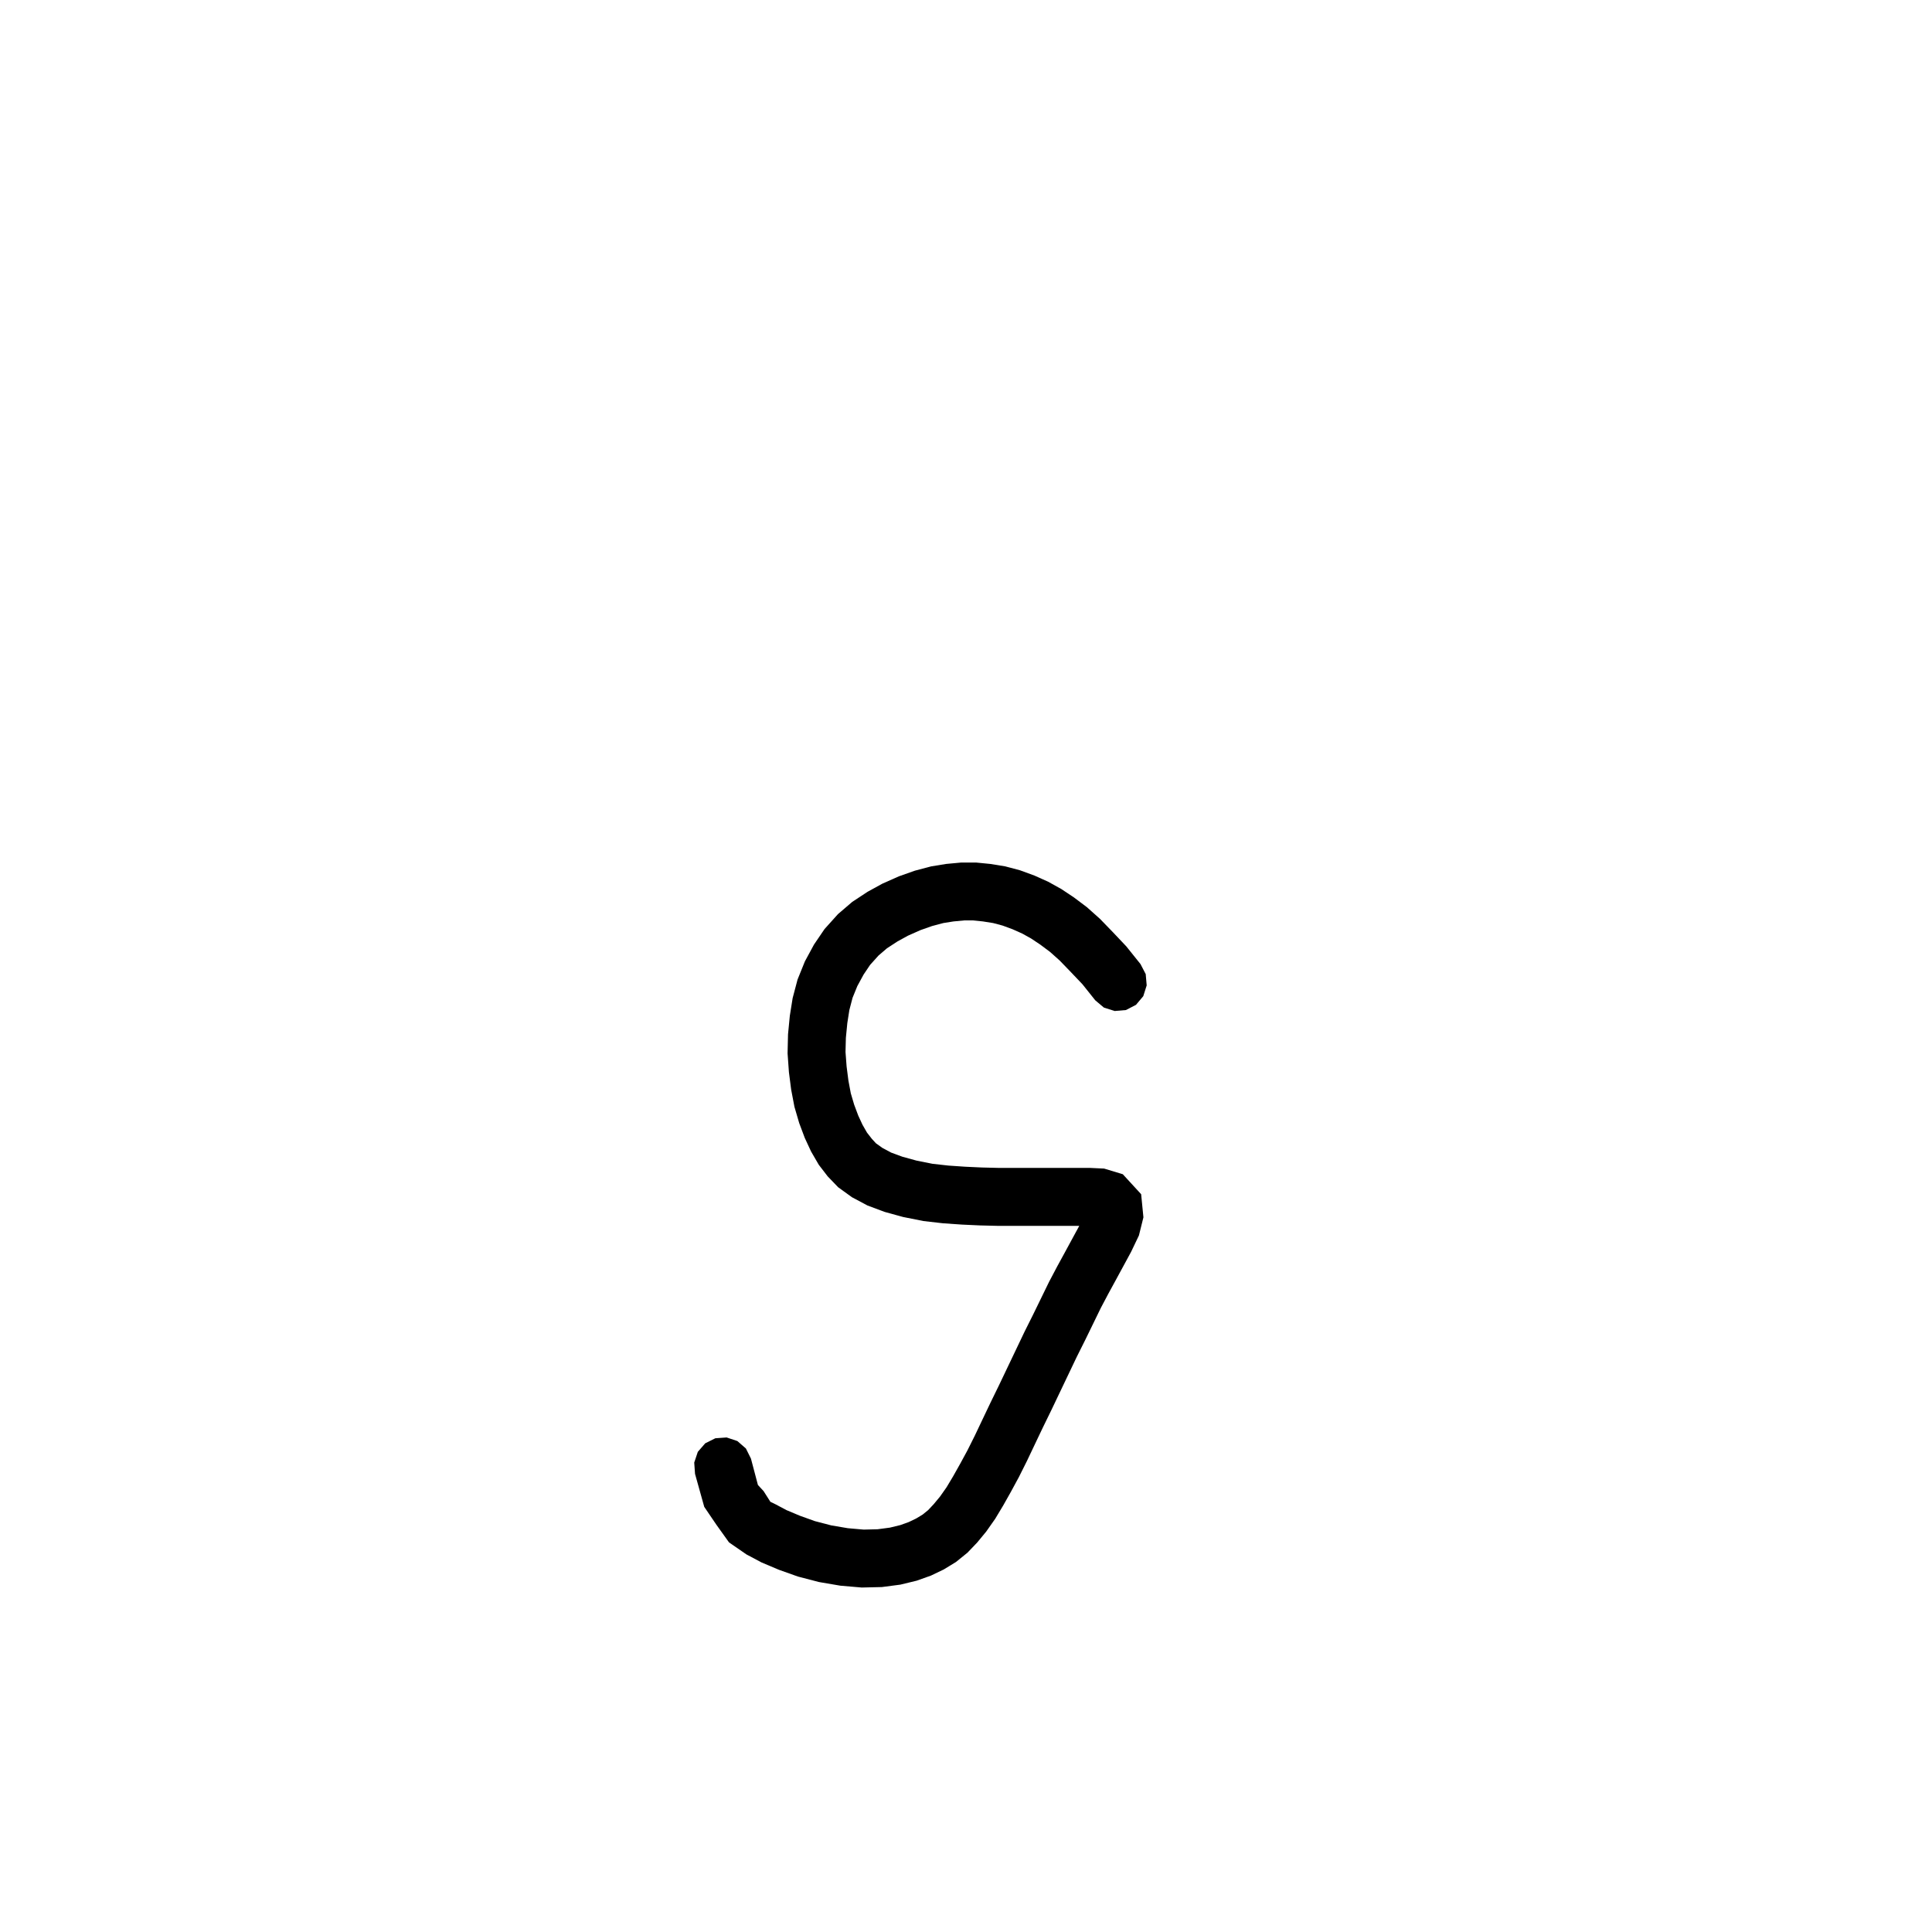
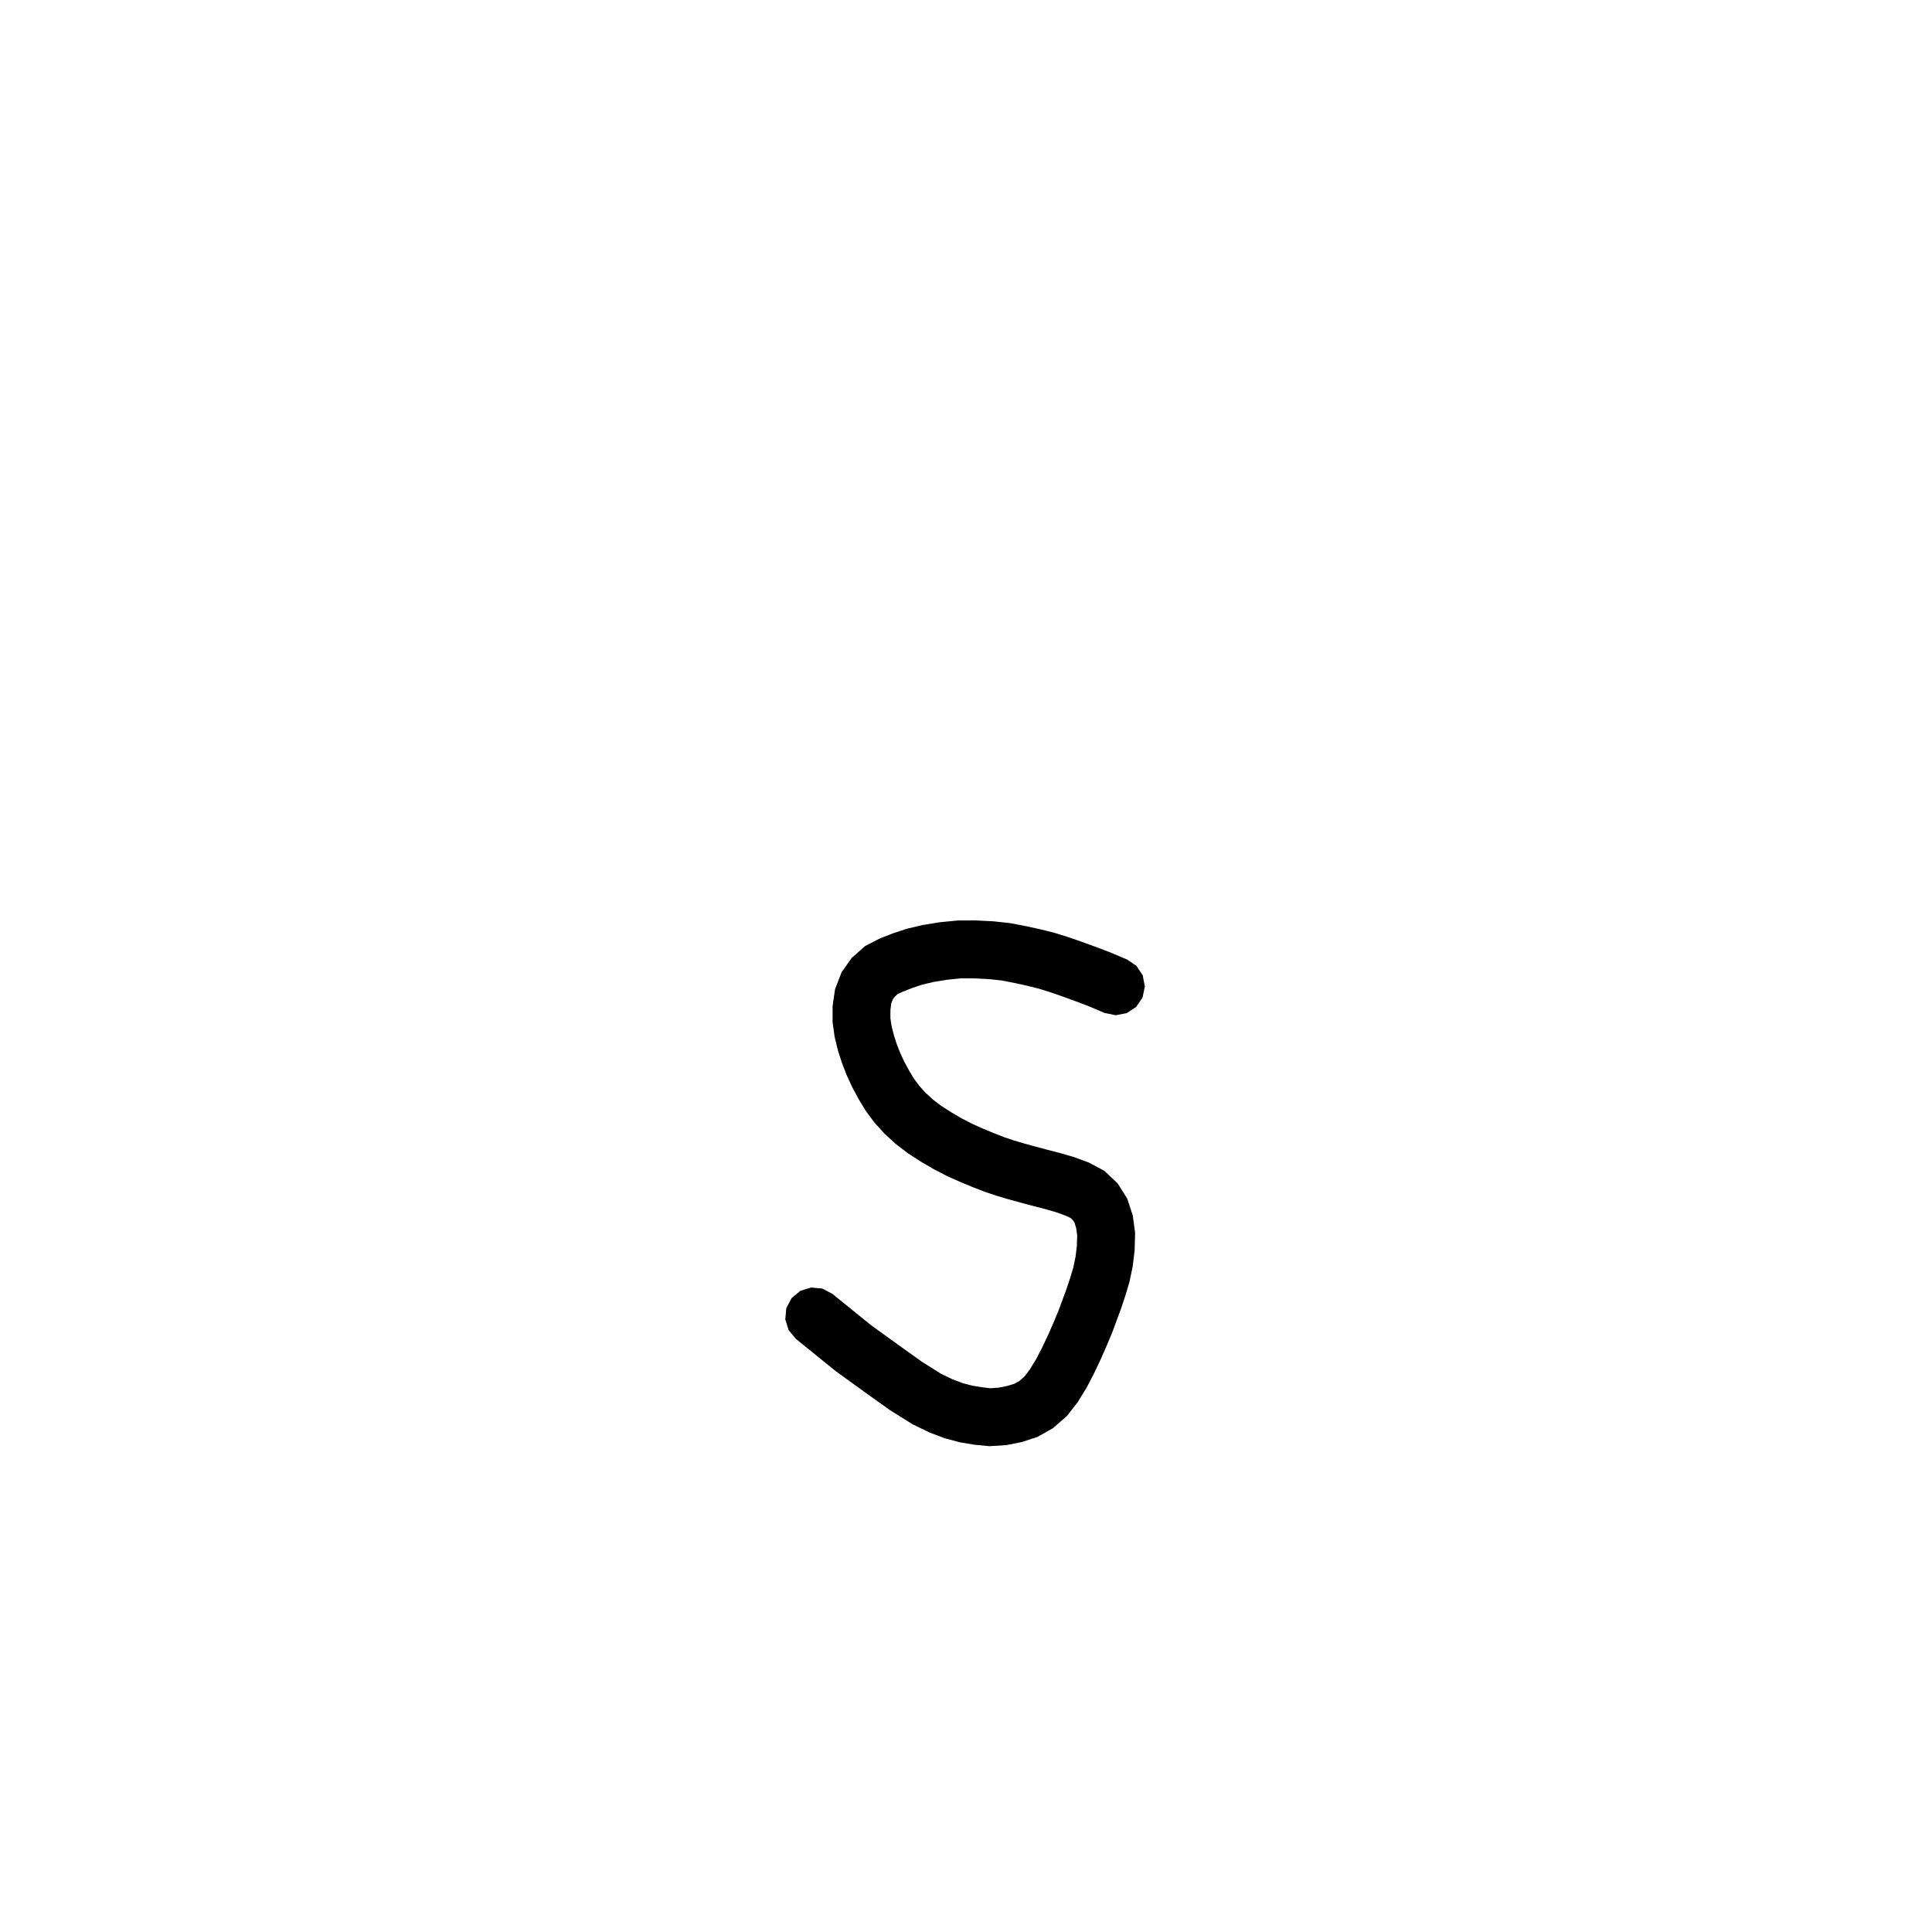
<svg xmlns="http://www.w3.org/2000/svg" viewBox="0 0 300 300" width="300" height="300">
-   <path d="M 177.099 149.705 L 174.892 146.952 L 172.809 144.749 L 170.799 142.675 L 168.768 140.862 L 166.754 139.348 L 164.799 138.047 L 162.767 136.918 L 160.626 135.957 L 158.403 135.144 L 156.095 134.53 L 153.793 134.155 L 151.549 133.933 L 149.276 133.933 L 146.917 134.152 L 144.587 134.532 L 142.068 135.197 L 139.587 136.073 L 137.005 137.221 L 134.72 138.474 L 132.331 140.048 L 130.118 141.946 L 128.036 144.261 L 126.403 146.661 L 124.987 149.273 L 123.844 152.099 L 123.081 154.985 L 122.643 157.737 L 122.364 160.607 L 122.294 163.569 L 122.503 166.486 L 122.851 169.192 L 123.36 171.865 L 124.096 174.379 L 124.966 176.699 L 125.942 178.801 L 127.136 180.861 L 128.527 182.67 L 130.147 184.354 L 132.288 185.903 L 134.707 187.191 L 137.371 188.185 L 140.227 188.972 L 143.389 189.603 L 146.448 189.953 L 149.364 190.153 L 152.166 190.283 L 154.849 190.349 L 157.358 190.349 L 159.623 190.349 L 161.761 190.349 L 163.711 190.349 L 165.535 190.349 L 167.358 190.349 L 169.038 190.348 L 170.181 190.367 L 170.054 190.244 L 168.841 188.778 L 168.614 187.954 L 168.431 188.664 L 167.634 190.268 L 166.485 192.381 L 165.293 194.579 L 164.147 196.678 L 162.904 199.035 L 161.678 201.55 L 160.431 204.108 L 159.101 206.767 L 157.763 209.571 L 156.442 212.338 L 155.13 215.088 L 153.809 217.793 L 152.54 220.457 L 151.363 222.935 L 150.222 225.218 L 149.08 227.321 L 147.995 229.25 L 146.98 230.946 L 145.977 232.371 L 144.993 233.561 L 144.114 234.495 L 143.257 235.189 L 142.259 235.792 L 141.105 236.347 L 139.796 236.816 L 138.183 237.209 L 136.267 237.462 L 134.116 237.515 L 131.645 237.298 L 129.059 236.858 L 126.54 236.201 L 124.205 235.364 L 122.108 234.483 L 120.444 233.597 L 119.627 233.201 L 118.573 231.543 L 117.689 230.586 L 116.606 226.489 L 115.822 224.918 L 114.497 223.766 L 112.832 223.209 L 111.08 223.332 L 109.509 224.115 L 108.357 225.44 L 107.8 227.105 L 107.923 228.857 L 109.355 233.984 L 111.239 236.759 L 113.203 239.504 L 115.909 241.371 L 118.27 242.624 L 120.953 243.756 L 123.9 244.805 L 127.167 245.657 L 130.493 246.224 L 133.809 246.51 L 136.94 246.437 L 139.804 246.062 L 142.343 245.448 L 144.555 244.659 L 146.546 243.705 L 148.441 242.547 L 150.226 241.102 L 151.737 239.521 L 153.142 237.817 L 154.529 235.846 L 155.778 233.769 L 156.958 231.672 L 158.205 229.373 L 159.454 226.877 L 160.668 224.323 L 161.915 221.703 L 163.235 219 L 164.564 216.215 L 165.885 213.448 L 167.188 210.717 L 168.5 208.094 L 169.768 205.494 L 170.932 203.103 L 172.079 200.932 L 173.198 198.88 L 174.395 196.675 L 175.636 194.386 L 176.852 191.839 L 177.55 189.027 L 177.197 185.436 L 174.348 182.334 L 171.454 181.457 L 169.201 181.35 L 167.358 181.349 L 165.535 181.349 L 163.711 181.349 L 161.761 181.349 L 159.623 181.349 L 157.358 181.349 L 154.962 181.349 L 152.488 181.289 L 149.881 181.168 L 147.263 180.99 L 144.787 180.712 L 142.289 180.211 L 140.114 179.613 L 138.374 178.972 L 137.02 178.248 L 136.017 177.532 L 135.372 176.827 L 134.625 175.869 L 133.932 174.658 L 133.273 173.238 L 132.634 171.533 L 132.112 169.77 L 131.741 167.789 L 131.459 165.59 L 131.291 163.349 L 131.347 161.154 L 131.571 158.867 L 131.888 156.839 L 132.382 154.945 L 133.126 153.117 L 134.1 151.326 L 135.109 149.827 L 136.423 148.368 L 137.731 147.248 L 139.368 146.18 L 140.982 145.295 L 142.929 144.43 L 144.724 143.797 L 146.482 143.33 L 148.051 143.081 L 149.718 142.922 L 151.092 142.922 L 152.622 143.078 L 154.219 143.332 L 155.686 143.724 L 157.235 144.294 L 158.742 144.968 L 160.106 145.727 L 161.548 146.69 L 163.056 147.817 L 164.547 149.149 L 166.31 150.974 L 168.085 152.839 L 170.071 155.327 L 171.414 156.458 L 173.088 156.988 L 174.837 156.838 L 176.396 156.03 L 177.527 154.686 L 178.057 153.013 L 177.907 151.263 Z" fill="black" fill-rule="nonzero" />
+   <path d="M 175.024 149 L 172.226 147.817 L 169.989 146.975 L 167.853 146.198 L 165.742 145.472 L 163.724 144.848 L 161.53 144.298 L 159.398 143.831 L 156.897 143.349 L 154.249 143.061 L 151.499 142.923 L 148.763 142.927 L 145.898 143.21 L 143.28 143.635 L 140.794 144.222 L 138.594 144.951 L 136.545 145.759 L 134.32 146.911 L 132.248 148.755 L 130.681 150.969 L 129.664 153.607 L 129.284 156.237 L 129.284 158.737 L 129.61 161.056 L 130.135 163.175 L 130.725 165.02 L 131.453 166.911 L 132.327 168.805 L 133.321 170.652 L 134.444 172.514 L 135.839 174.375 L 137.384 176.075 L 139.132 177.671 L 141.009 179.099 L 142.991 180.376 L 144.996 181.55 L 147.037 182.606 L 149.036 183.504 L 150.958 184.299 L 152.865 185.047 L 154.749 185.676 L 156.563 186.214 L 158.445 186.733 L 160.368 187.246 L 162.269 187.736 L 164.007 188.238 L 165.496 188.779 L 166.276 189.15 L 166.592 189.468 L 166.855 189.868 L 167.118 190.733 L 167.266 191.843 L 167.21 193.506 L 167.008 195.172 L 166.645 196.88 L 166.15 198.516 L 165.565 200.271 L 164.963 201.896 L 164.365 203.512 L 163.659 205.217 L 162.822 207.132 L 161.875 209.144 L 160.921 211.001 L 159.934 212.616 L 159.105 213.717 L 158.265 214.451 L 157.517 214.866 L 156.42 215.203 L 155.075 215.475 L 153.786 215.564 L 152.491 215.415 L 150.953 215.162 L 149.495 214.774 L 147.888 214.172 L 146.127 213.323 L 143.211 211.491 L 139.356 208.736 L 135.25 205.771 L 129.248 200.906 L 127.695 200.088 L 125.946 199.927 L 124.269 200.447 L 122.919 201.569 L 122.101 203.123 L 121.94 204.871 L 122.46 206.548 L 123.582 207.899 L 129.74 212.887 L 134.103 216.044 L 138.173 218.949 L 141.672 221.143 L 144.313 222.432 L 146.732 223.339 L 149.047 223.958 L 151.282 224.333 L 153.636 224.562 L 156.246 224.399 L 158.674 223.916 L 161.1 223.122 L 163.496 221.775 L 165.675 219.868 L 167.362 217.698 L 168.765 215.414 L 169.949 213.12 L 171.015 210.856 L 171.938 208.746 L 172.742 206.803 L 173.402 205.022 L 174.058 203.251 L 174.73 201.233 L 175.368 199.095 L 175.885 196.652 L 176.186 194.166 L 176.256 191.428 L 175.9 188.764 L 175.032 186.107 L 173.534 183.74 L 171.46 181.793 L 169.095 180.53 L 166.811 179.686 L 164.649 179.056 L 162.651 178.54 L 160.8 178.047 L 159.035 177.56 L 157.452 177.091 L 155.94 176.589 L 154.325 175.953 L 152.599 175.239 L 150.95 174.501 L 149.344 173.67 L 147.701 172.706 L 146.161 171.719 L 144.893 170.757 L 143.748 169.711 L 142.778 168.643 L 141.909 167.486 L 141.145 166.203 L 140.377 164.78 L 139.742 163.404 L 139.212 162.024 L 138.795 160.724 L 138.441 159.321 L 138.263 158.118 L 138.263 156.845 L 138.386 155.827 L 138.627 155.195 L 138.947 154.767 L 139.39 154.347 L 140.185 153.99 L 141.658 153.414 L 143.231 152.885 L 145.022 152.465 L 147.058 152.135 L 149.224 151.915 L 151.268 151.92 L 153.55 152.034 L 155.556 152.249 L 157.583 152.647 L 159.476 153.061 L 161.308 153.517 L 162.938 154.024 L 164.851 154.683 L 166.866 155.415 L 168.864 156.166 L 171.517 157.289 L 173.237 157.645 L 174.961 157.315 L 176.428 156.351 L 177.415 154.898 L 177.77 153.179 L 177.441 151.454 L 176.476 149.987 Z" fill="black" fill-rule="nonzero" />
</svg>
